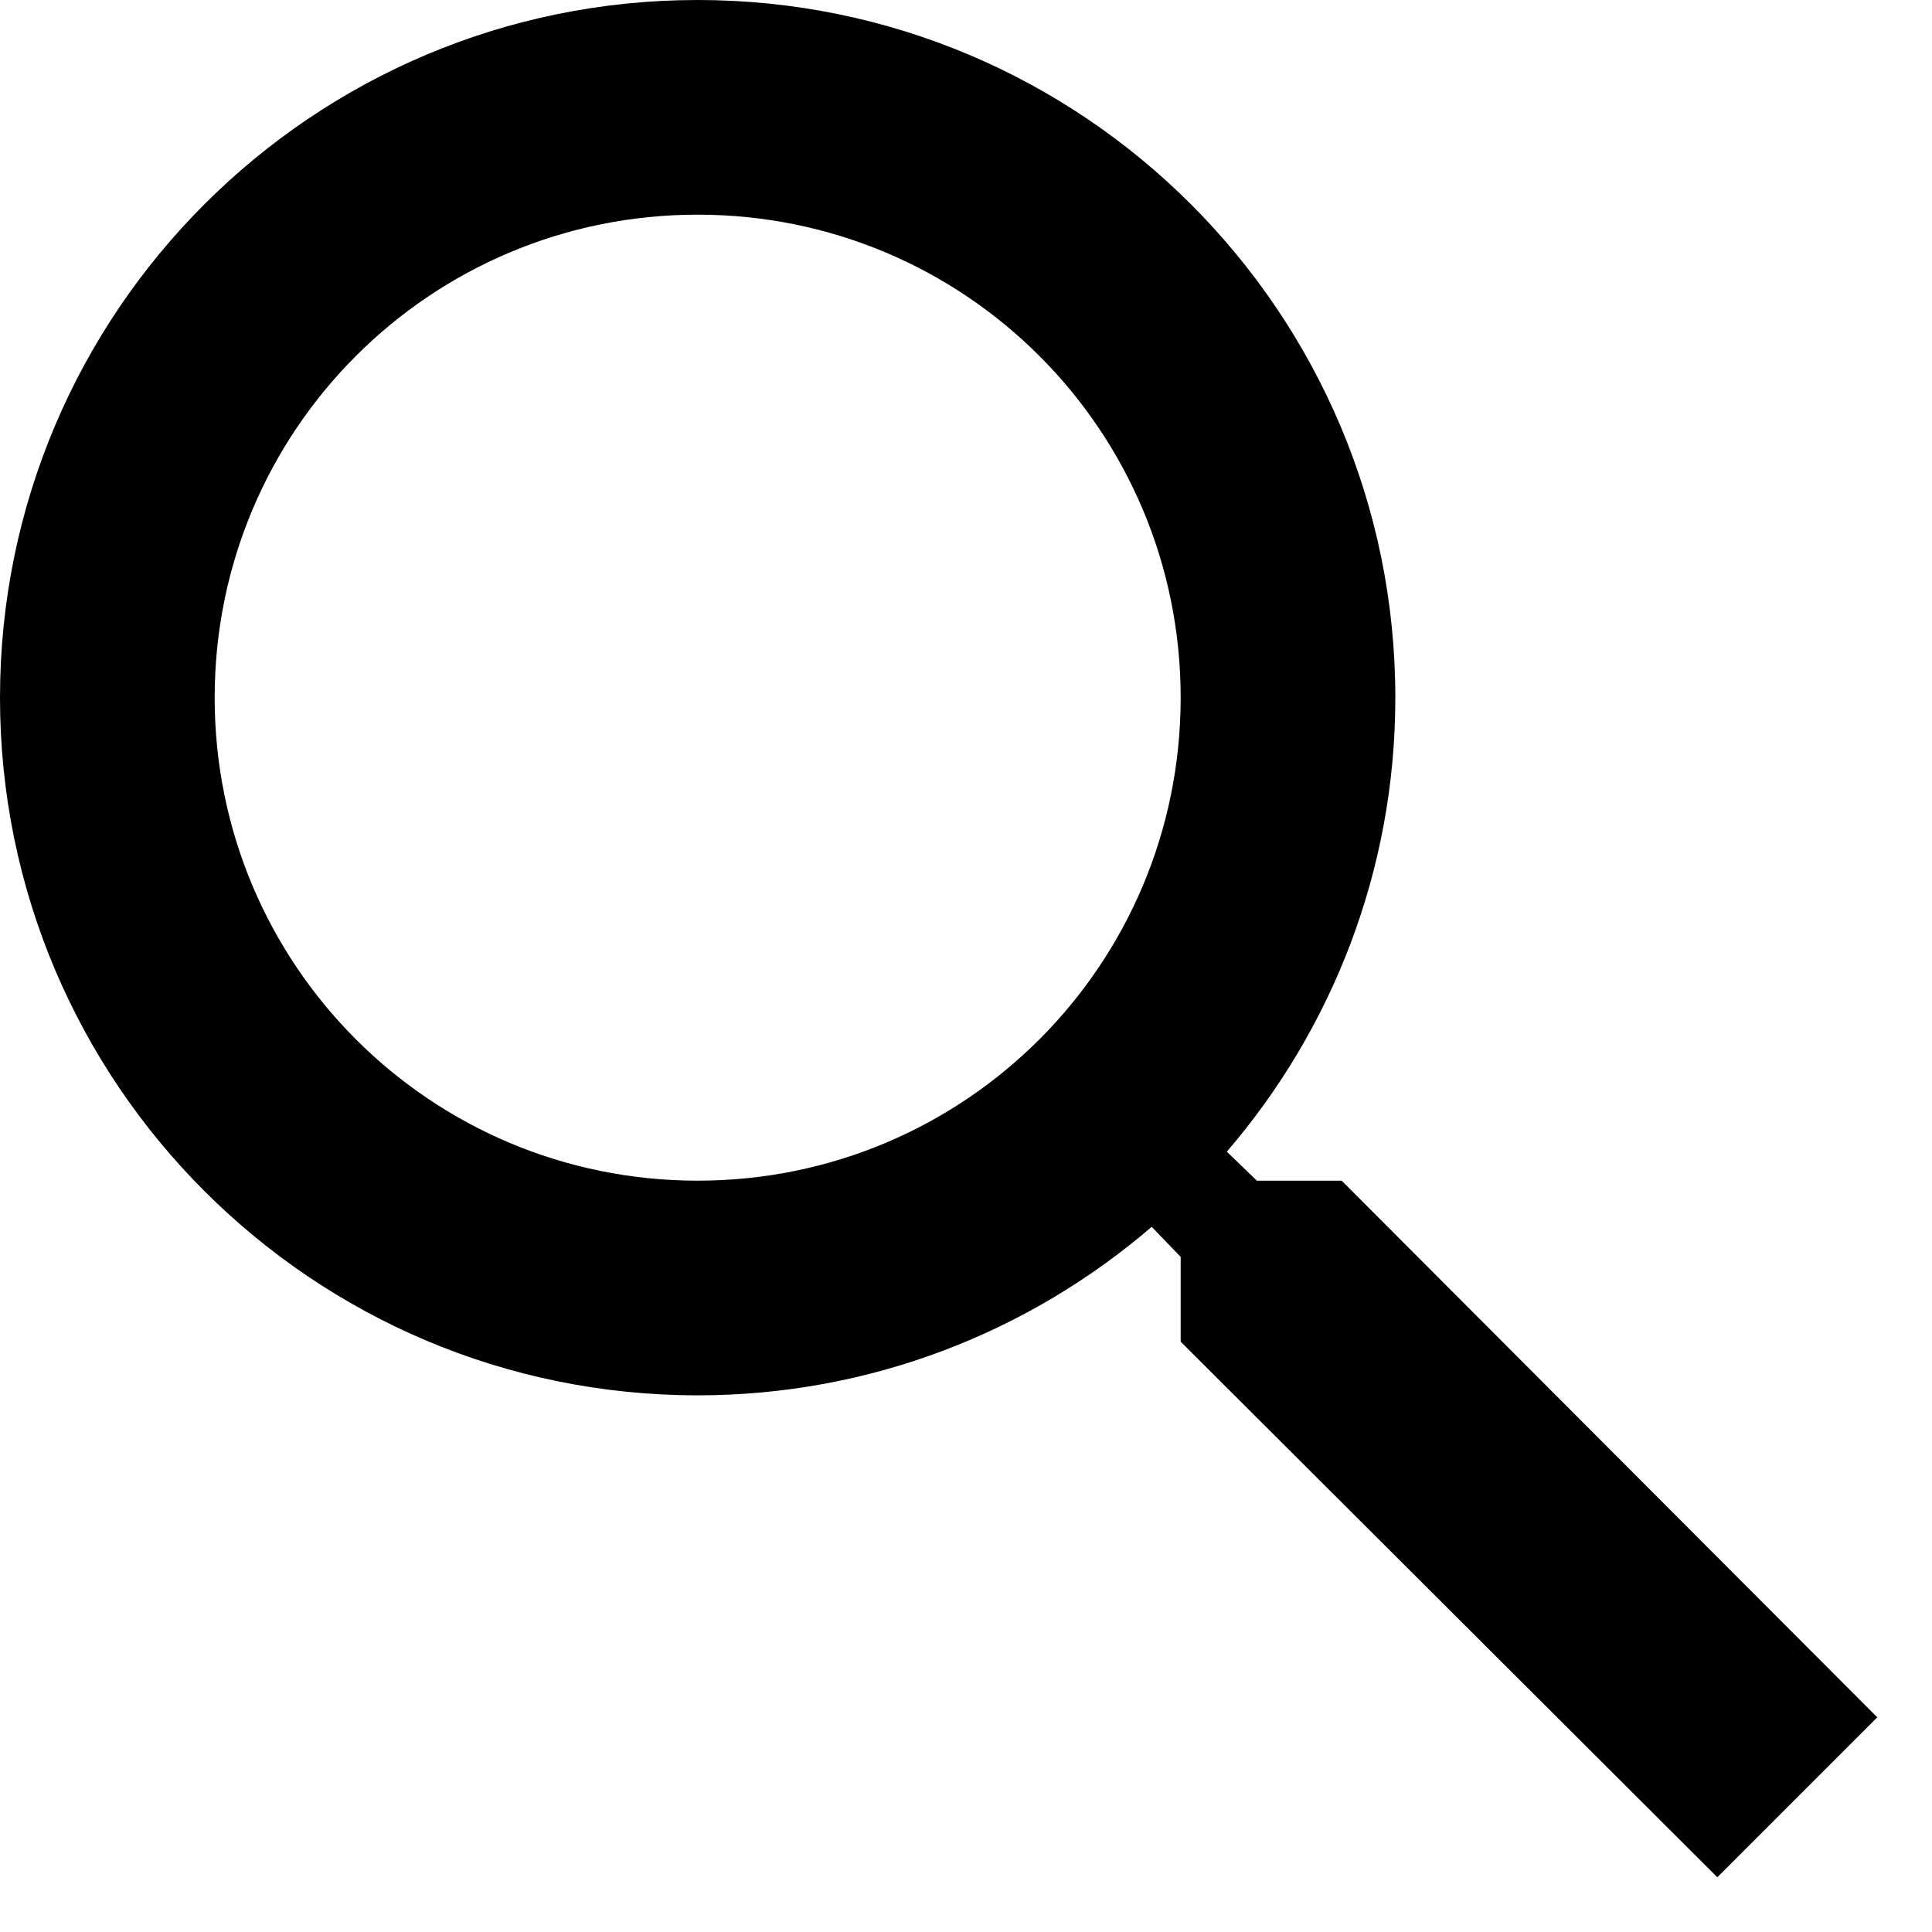
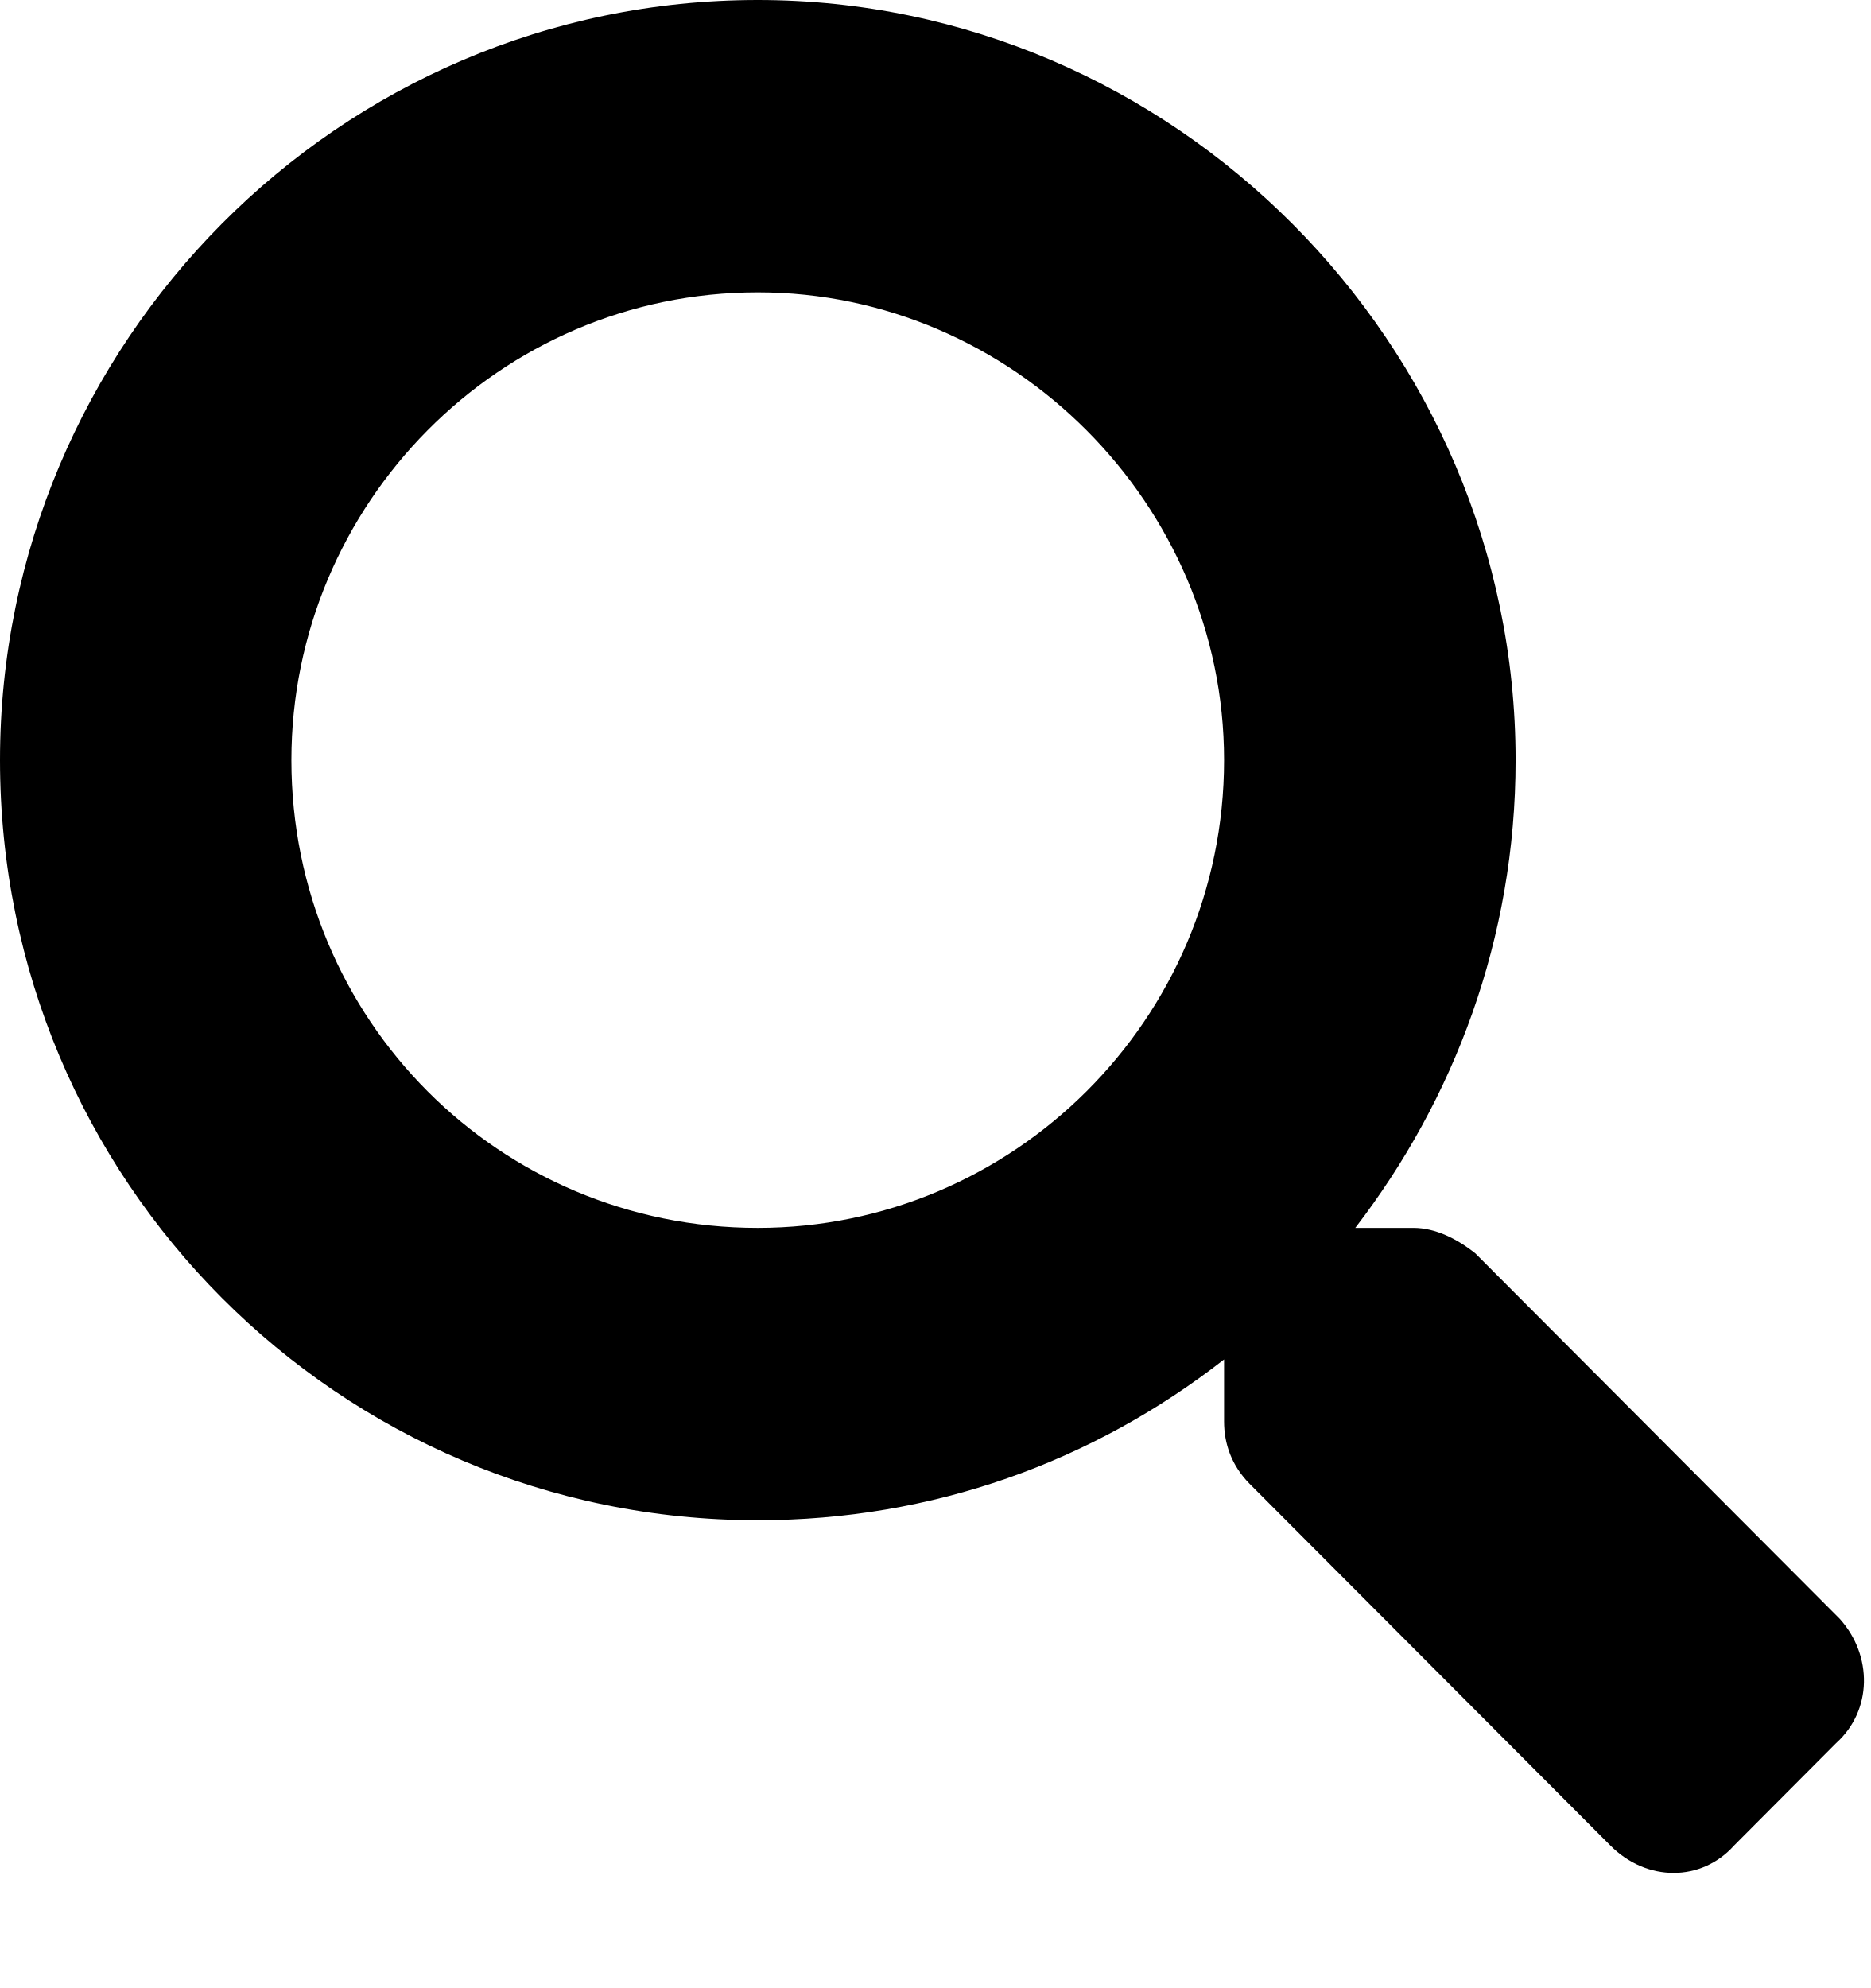
- <svg xmlns="http://www.w3.org/2000/svg" width="18" height="18" viewBox="0 0 18 18" fill="none">
-   <path d="M12.5 11H11.71L11.43 10.73C12.41 9.59 13 8.11 13 6.5C13 2.91 10.09 0 6.5 0C2.91 0 0 2.91 0 6.5C0 10.09 2.91 13 6.5 13C8.11 13 9.59 12.41 10.73 11.43L11 11.71V12.5L16 17.49L17.49 16L12.5 11ZM6.5 11C4.01 11 2 8.99 2 6.5C2 4.01 4.01 2 6.5 2C8.99 2 11 4.01 11 6.5C11 8.99 8.99 11 6.5 11Z" fill="black" />
+ <svg xmlns="http://www.w3.org/2000/svg" width="16" height="17" viewBox="0 0 16 17" fill="none">
+   <path d="M15.734 13.844L12.618 10.719C12.462 10.594 12.275 10.5 12.088 10.5H11.59C12.431 9.406 12.961 8.031 12.961 6.5C12.961 2.938 10.032 0 6.48 0C2.897 0 0 2.938 0 6.5C0 10.094 2.897 13 6.48 13C7.976 13 9.347 12.5 10.468 11.625V12.156C10.468 12.344 10.531 12.531 10.686 12.688L13.771 15.781C14.082 16.094 14.55 16.094 14.83 15.781L15.702 14.906C16.014 14.625 16.014 14.156 15.734 13.844ZM6.48 10.5C4.268 10.5 2.492 8.719 2.492 6.5C2.492 4.312 4.268 2.5 6.48 2.5C8.661 2.5 10.468 4.312 10.468 6.5C10.468 8.719 8.661 10.5 6.48 10.5Z" fill="black" />
</svg>
